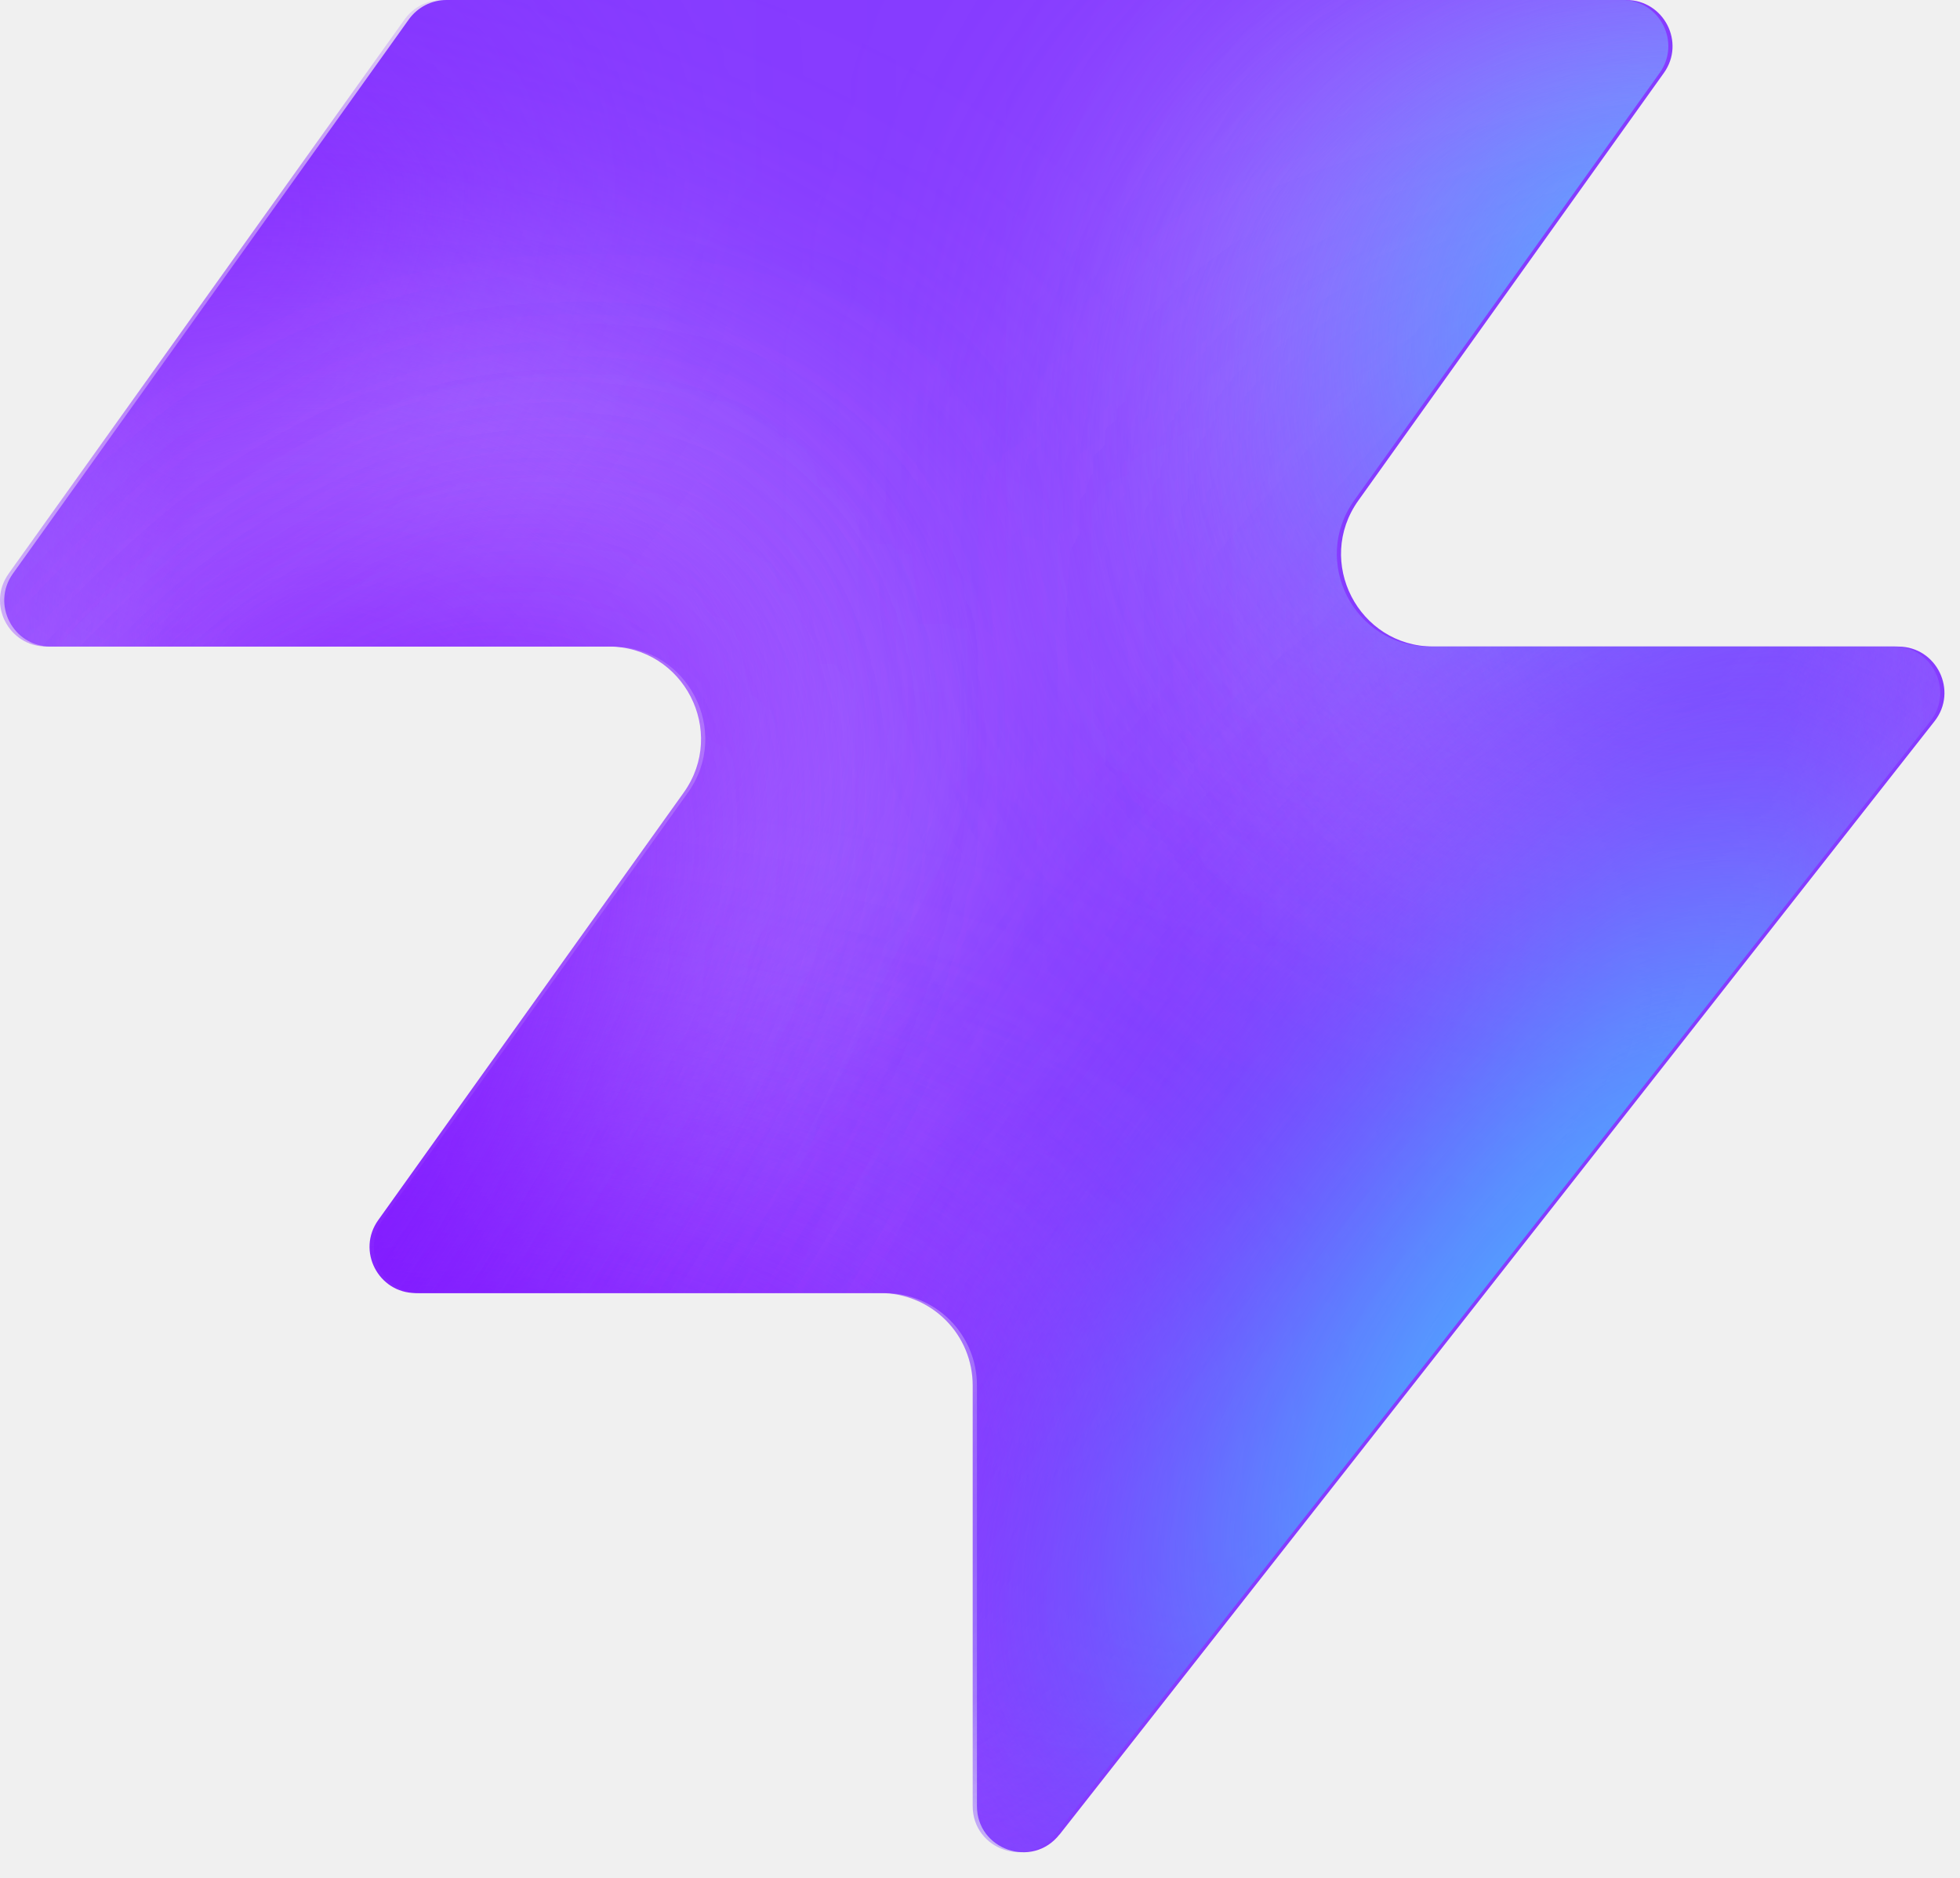
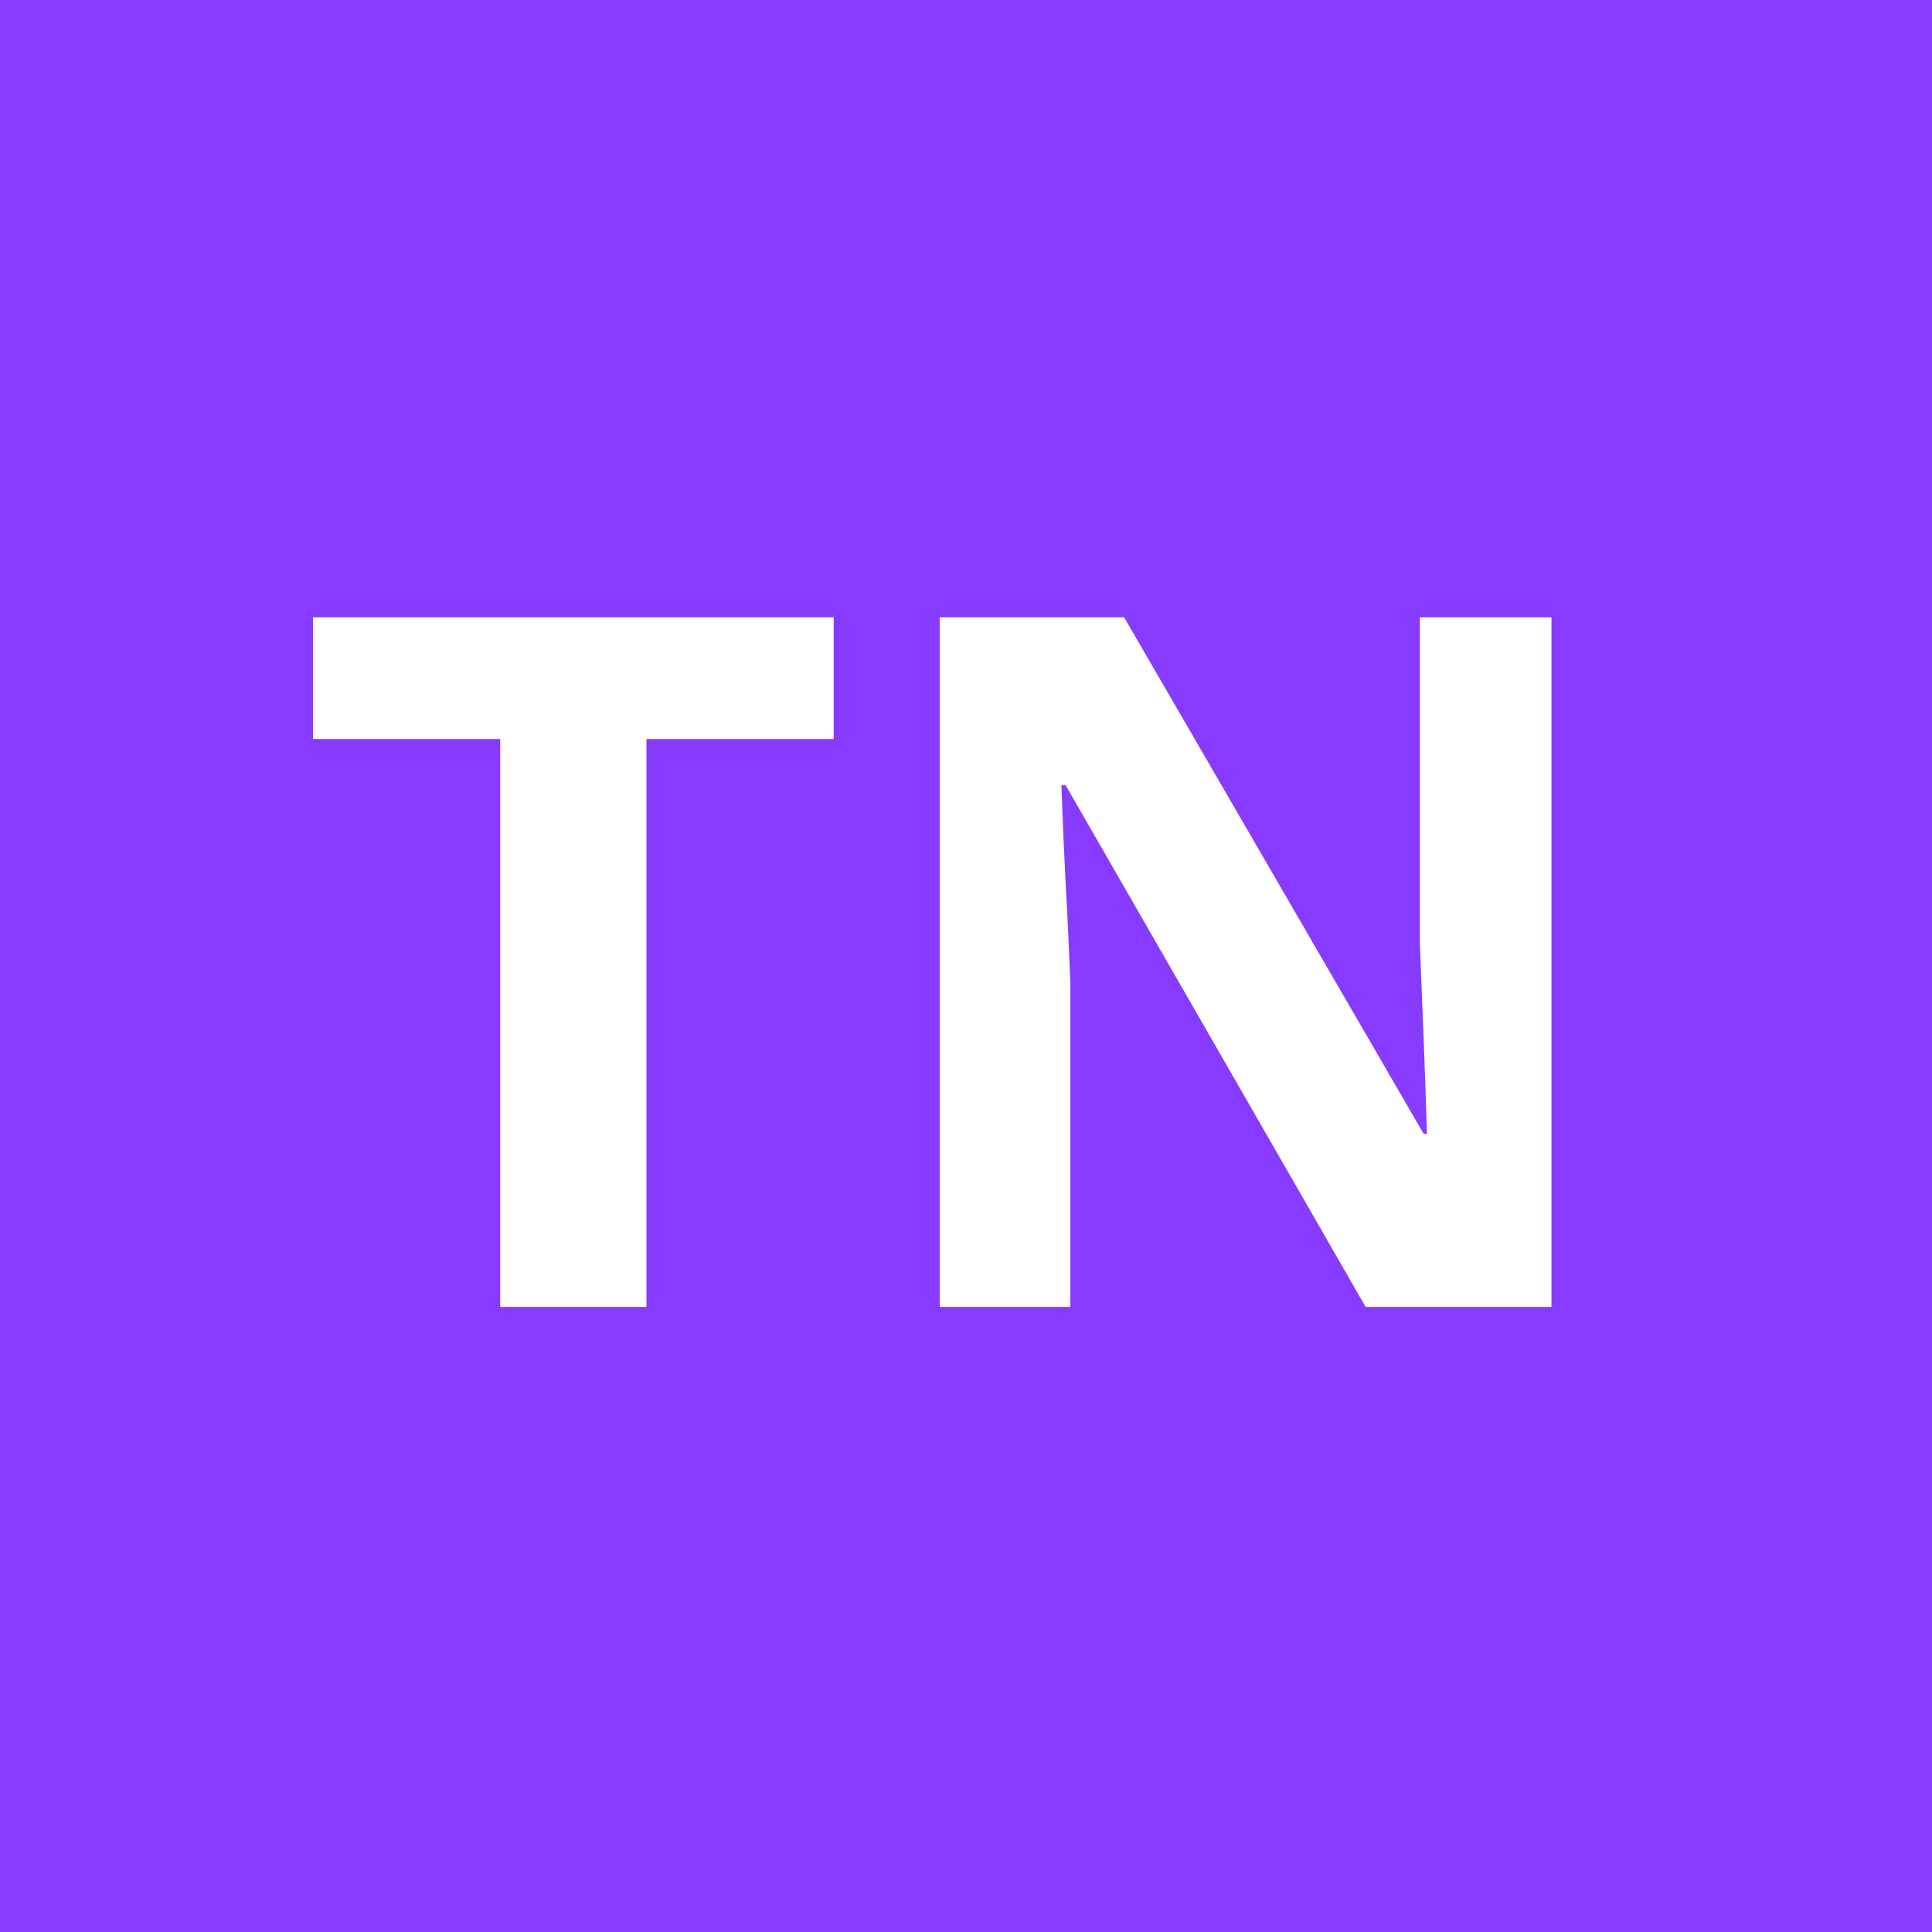
- <svg xmlns="http://www.w3.org/2000/svg" width="48" height="46" fill="none" viewBox="0 0 48 46">
-   <path fill="#863bff" d="M25.946 44.938c-.664.845-2.021.375-2.021-.698V33.937a2.26 2.26 0 0 0-2.262-2.262H10.287c-.92 0-1.456-1.04-.92-1.788l7.48-10.471c1.07-1.497 0-3.578-1.842-3.578H1.237c-.92 0-1.456-1.04-.92-1.788L10.013.474c.214-.297.556-.474.92-.474h28.894c.92 0 1.456 1.04.92 1.788l-7.48 10.471c-1.07 1.498 0 3.579 1.842 3.579h11.377c.943 0 1.473 1.088.89 1.83L25.947 44.94z" style="fill:#863bff;fill:color(display-p3 .525 .23 1);fill-opacity:1" />
-   <mask id="a" width="48" height="46" x="0" y="0" maskUnits="userSpaceOnUse" style="mask-type:alpha">
-     <path fill="#000" d="M25.842 44.938c-.664.844-2.021.375-2.021-.698V33.937a2.26 2.26 0 0 0-2.262-2.262H10.183c-.92 0-1.456-1.04-.92-1.788l7.48-10.471c1.07-1.498 0-3.579-1.842-3.579H1.133c-.92 0-1.456-1.04-.92-1.787L9.91.473c.214-.297.556-.474.92-.474h28.894c.92 0 1.456 1.04.92 1.788l-7.48 10.471c-1.07 1.498 0 3.578 1.842 3.578h11.377c.943 0 1.473 1.088.89 1.832L25.843 44.94z" style="fill:#000;fill-opacity:1" />
-   </mask>
-   <g mask="url(#a)">
-     <g filter="url(#b)">
-       <ellipse cx="5.508" cy="14.704" fill="#ede6ff" rx="5.508" ry="14.704" style="fill:#ede6ff;fill:color(display-p3 .927 .903 1);fill-opacity:1" transform="matrix(.00324 1 1 -.00324 -4.47 31.516)" />
-     </g>
-     <g filter="url(#c)">
-       <ellipse cx="10.399" cy="29.851" fill="#ede6ff" rx="10.399" ry="29.851" style="fill:#ede6ff;fill:color(display-p3 .927 .903 1);fill-opacity:1" transform="matrix(.00324 1 1 -.00324 -39.328 7.883)" />
-     </g>
-     <g filter="url(#d)">
-       <ellipse cx="5.508" cy="30.487" fill="#7e14ff" rx="5.508" ry="30.487" style="fill:#7e14ff;fill:color(display-p3 .492 .077 1);fill-opacity:1" transform="rotate(89.814 -25.913 -14.639)scale(1 -1)" />
-     </g>
-     <g filter="url(#e)">
-       <ellipse cx="5.508" cy="30.599" fill="#7e14ff" rx="5.508" ry="30.599" style="fill:#7e14ff;fill:color(display-p3 .492 .077 1);fill-opacity:1" transform="rotate(89.814 -32.644 -3.334)scale(1 -1)" />
-     </g>
-     <g filter="url(#f)">
-       <ellipse cx="5.508" cy="30.599" fill="#7e14ff" rx="5.508" ry="30.599" style="fill:#7e14ff;fill:color(display-p3 .492 .077 1);fill-opacity:1" transform="matrix(.00324 1 1 -.00324 -34.34 30.47)" />
-     </g>
-     <g filter="url(#g)">
-       <ellipse cx="14.072" cy="22.078" fill="#ede6ff" rx="14.072" ry="22.078" style="fill:#ede6ff;fill:color(display-p3 .927 .903 1);fill-opacity:1" transform="rotate(93.35 24.506 48.493)scale(-1 1)" />
-     </g>
-     <g filter="url(#h)">
-       <ellipse cx="3.47" cy="21.501" fill="#7e14ff" rx="3.47" ry="21.501" style="fill:#7e14ff;fill:color(display-p3 .492 .077 1);fill-opacity:1" transform="rotate(89.009 28.708 47.59)scale(-1 1)" />
-     </g>
-     <g filter="url(#i)">
-       <ellipse cx="3.47" cy="21.501" fill="#7e14ff" rx="3.47" ry="21.501" style="fill:#7e14ff;fill:color(display-p3 .492 .077 1);fill-opacity:1" transform="rotate(89.009 28.708 47.59)scale(-1 1)" />
-     </g>
-     <g filter="url(#j)">
-       <ellipse cx=".387" cy="8.972" fill="#7e14ff" rx="4.407" ry="29.108" style="fill:#7e14ff;fill:color(display-p3 .492 .077 1);fill-opacity:1" transform="rotate(39.51 .387 8.972)" />
-     </g>
-     <g filter="url(#k)">
-       <ellipse cx="47.523" cy="-6.092" fill="#7e14ff" rx="4.407" ry="29.108" style="fill:#7e14ff;fill:color(display-p3 .492 .077 1);fill-opacity:1" transform="rotate(37.892 47.523 -6.092)" />
-     </g>
-     <g filter="url(#l)">
-       <ellipse cx="41.412" cy="6.333" fill="#47bfff" rx="5.971" ry="9.665" style="fill:#47bfff;fill:color(display-p3 .28 .748 1);fill-opacity:1" transform="rotate(37.892 41.412 6.333)" />
-     </g>
-     <g filter="url(#m)">
-       <ellipse cx="-1.879" cy="38.332" fill="#7e14ff" rx="4.407" ry="29.108" style="fill:#7e14ff;fill:color(display-p3 .492 .077 1);fill-opacity:1" transform="rotate(37.892 -1.88 38.332)" />
-     </g>
-     <g filter="url(#n)">
-       <ellipse cx="-1.879" cy="38.332" fill="#7e14ff" rx="4.407" ry="29.108" style="fill:#7e14ff;fill:color(display-p3 .492 .077 1);fill-opacity:1" transform="rotate(37.892 -1.88 38.332)" />
-     </g>
-     <g filter="url(#o)">
-       <ellipse cx="35.651" cy="29.907" fill="#7e14ff" rx="4.407" ry="29.108" style="fill:#7e14ff;fill:color(display-p3 .492 .077 1);fill-opacity:1" transform="rotate(37.892 35.651 29.907)" />
-     </g>
-     <g filter="url(#p)">
-       <ellipse cx="38.418" cy="32.4" fill="#47bfff" rx="5.971" ry="15.297" style="fill:#47bfff;fill:color(display-p3 .28 .748 1);fill-opacity:1" transform="rotate(37.892 38.418 32.4)" />
-     </g>
-   </g>
-   <defs>
-     <filter id="b" width="60.045" height="41.654" x="-19.77" y="16.149" color-interpolation-filters="sRGB" filterUnits="userSpaceOnUse">
-       <feFlood flood-opacity="0" result="BackgroundImageFix" />
-       <feBlend in="SourceGraphic" in2="BackgroundImageFix" result="shape" />
-       <feGaussianBlur result="effect1_foregroundBlur_2002_17158" stdDeviation="7.659" />
-     </filter>
-     <filter id="c" width="90.34" height="51.437" x="-54.613" y="-7.533" color-interpolation-filters="sRGB" filterUnits="userSpaceOnUse">
-       <feFlood flood-opacity="0" result="BackgroundImageFix" />
-       <feBlend in="SourceGraphic" in2="BackgroundImageFix" result="shape" />
-       <feGaussianBlur result="effect1_foregroundBlur_2002_17158" stdDeviation="7.659" />
-     </filter>
-     <filter id="d" width="79.355" height="29.4" x="-49.64" y="2.03" color-interpolation-filters="sRGB" filterUnits="userSpaceOnUse">
-       <feFlood flood-opacity="0" result="BackgroundImageFix" />
-       <feBlend in="SourceGraphic" in2="BackgroundImageFix" result="shape" />
-       <feGaussianBlur result="effect1_foregroundBlur_2002_17158" stdDeviation="4.596" />
-     </filter>
-     <filter id="e" width="79.579" height="29.4" x="-45.045" y="20.029" color-interpolation-filters="sRGB" filterUnits="userSpaceOnUse">
-       <feFlood flood-opacity="0" result="BackgroundImageFix" />
-       <feBlend in="SourceGraphic" in2="BackgroundImageFix" result="shape" />
-       <feGaussianBlur result="effect1_foregroundBlur_2002_17158" stdDeviation="4.596" />
-     </filter>
-     <filter id="f" width="79.579" height="29.4" x="-43.513" y="21.178" color-interpolation-filters="sRGB" filterUnits="userSpaceOnUse">
-       <feFlood flood-opacity="0" result="BackgroundImageFix" />
-       <feBlend in="SourceGraphic" in2="BackgroundImageFix" result="shape" />
-       <feGaussianBlur result="effect1_foregroundBlur_2002_17158" stdDeviation="4.596" />
-     </filter>
-     <filter id="g" width="74.749" height="58.852" x="15.756" y="-17.901" color-interpolation-filters="sRGB" filterUnits="userSpaceOnUse">
-       <feFlood flood-opacity="0" result="BackgroundImageFix" />
-       <feBlend in="SourceGraphic" in2="BackgroundImageFix" result="shape" />
-       <feGaussianBlur result="effect1_foregroundBlur_2002_17158" stdDeviation="7.659" />
-     </filter>
-     <filter id="h" width="61.377" height="25.362" x="23.548" y="2.284" color-interpolation-filters="sRGB" filterUnits="userSpaceOnUse">
-       <feFlood flood-opacity="0" result="BackgroundImageFix" />
-       <feBlend in="SourceGraphic" in2="BackgroundImageFix" result="shape" />
-       <feGaussianBlur result="effect1_foregroundBlur_2002_17158" stdDeviation="4.596" />
-     </filter>
-     <filter id="i" width="61.377" height="25.362" x="23.548" y="2.284" color-interpolation-filters="sRGB" filterUnits="userSpaceOnUse">
-       <feFlood flood-opacity="0" result="BackgroundImageFix" />
-       <feBlend in="SourceGraphic" in2="BackgroundImageFix" result="shape" />
-       <feGaussianBlur result="effect1_foregroundBlur_2002_17158" stdDeviation="4.596" />
-     </filter>
-     <filter id="j" width="56.045" height="63.649" x="-27.636" y="-22.853" color-interpolation-filters="sRGB" filterUnits="userSpaceOnUse">
-       <feFlood flood-opacity="0" result="BackgroundImageFix" />
-       <feBlend in="SourceGraphic" in2="BackgroundImageFix" result="shape" />
-       <feGaussianBlur result="effect1_foregroundBlur_2002_17158" stdDeviation="4.596" />
-     </filter>
-     <filter id="k" width="54.814" height="64.646" x="20.116" y="-38.415" color-interpolation-filters="sRGB" filterUnits="userSpaceOnUse">
-       <feFlood flood-opacity="0" result="BackgroundImageFix" />
-       <feBlend in="SourceGraphic" in2="BackgroundImageFix" result="shape" />
-       <feGaussianBlur result="effect1_foregroundBlur_2002_17158" stdDeviation="4.596" />
-     </filter>
-     <filter id="l" width="33.541" height="35.313" x="24.641" y="-11.323" color-interpolation-filters="sRGB" filterUnits="userSpaceOnUse">
-       <feFlood flood-opacity="0" result="BackgroundImageFix" />
-       <feBlend in="SourceGraphic" in2="BackgroundImageFix" result="shape" />
-       <feGaussianBlur result="effect1_foregroundBlur_2002_17158" stdDeviation="4.596" />
-     </filter>
-     <filter id="m" width="54.814" height="64.646" x="-29.286" y="6.009" color-interpolation-filters="sRGB" filterUnits="userSpaceOnUse">
-       <feFlood flood-opacity="0" result="BackgroundImageFix" />
-       <feBlend in="SourceGraphic" in2="BackgroundImageFix" result="shape" />
-       <feGaussianBlur result="effect1_foregroundBlur_2002_17158" stdDeviation="4.596" />
-     </filter>
-     <filter id="n" width="54.814" height="64.646" x="-29.286" y="6.009" color-interpolation-filters="sRGB" filterUnits="userSpaceOnUse">
-       <feFlood flood-opacity="0" result="BackgroundImageFix" />
-       <feBlend in="SourceGraphic" in2="BackgroundImageFix" result="shape" />
-       <feGaussianBlur result="effect1_foregroundBlur_2002_17158" stdDeviation="4.596" />
-     </filter>
-     <filter id="o" width="54.814" height="64.646" x="8.244" y="-2.416" color-interpolation-filters="sRGB" filterUnits="userSpaceOnUse">
-       <feFlood flood-opacity="0" result="BackgroundImageFix" />
-       <feBlend in="SourceGraphic" in2="BackgroundImageFix" result="shape" />
-       <feGaussianBlur result="effect1_foregroundBlur_2002_17158" stdDeviation="4.596" />
-     </filter>
-     <filter id="p" width="39.409" height="43.623" x="18.713" y="10.588" color-interpolation-filters="sRGB" filterUnits="userSpaceOnUse">
-       <feFlood flood-opacity="0" result="BackgroundImageFix" />
-       <feBlend in="SourceGraphic" in2="BackgroundImageFix" result="shape" />
-       <feGaussianBlur result="effect1_foregroundBlur_2002_17158" stdDeviation="4.596" />
-     </filter>
-   </defs>
+ <svg xmlns="http://www.w3.org/2000/svg" width="64" height="64" viewBox="0 0 64 64">
+   <rect width="64" height="64" fill="#863bff" />
+   <text x="50%" y="50%" dominant-baseline="middle" text-anchor="middle" fill="#fff" font-family="sans-serif" font-size="32" font-weight="bold">
+     TN
+   </text>
</svg>
